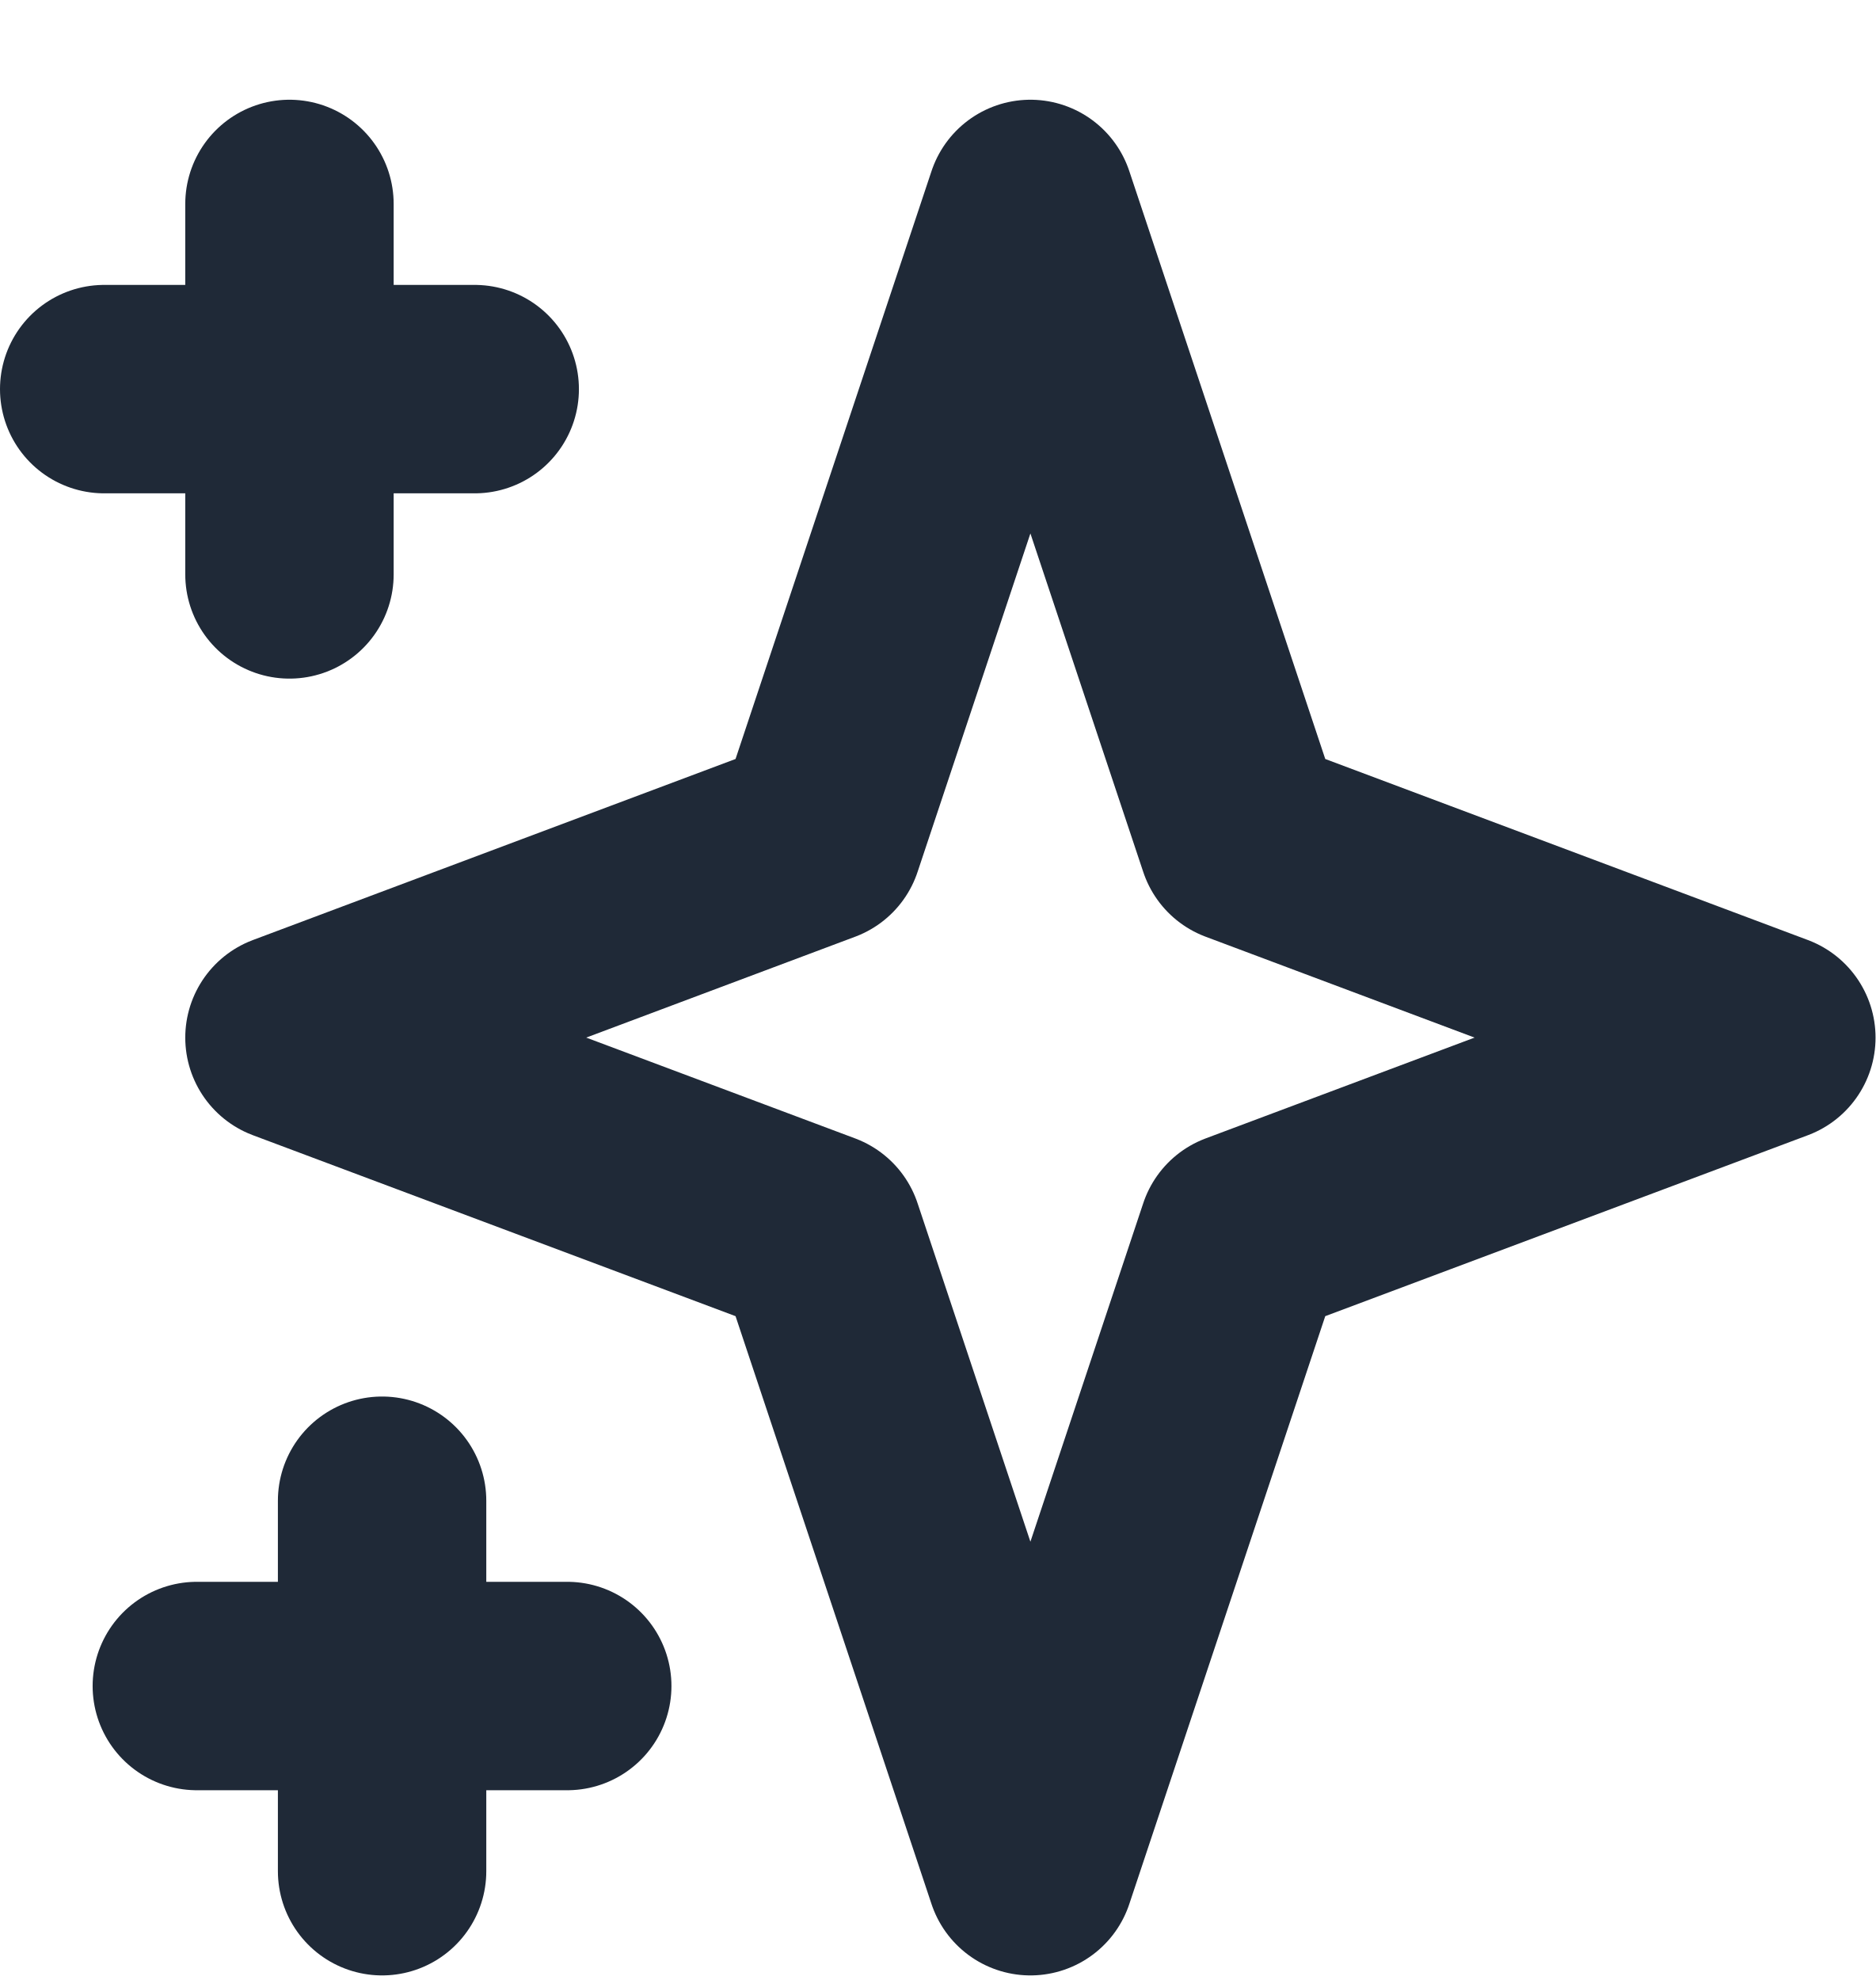
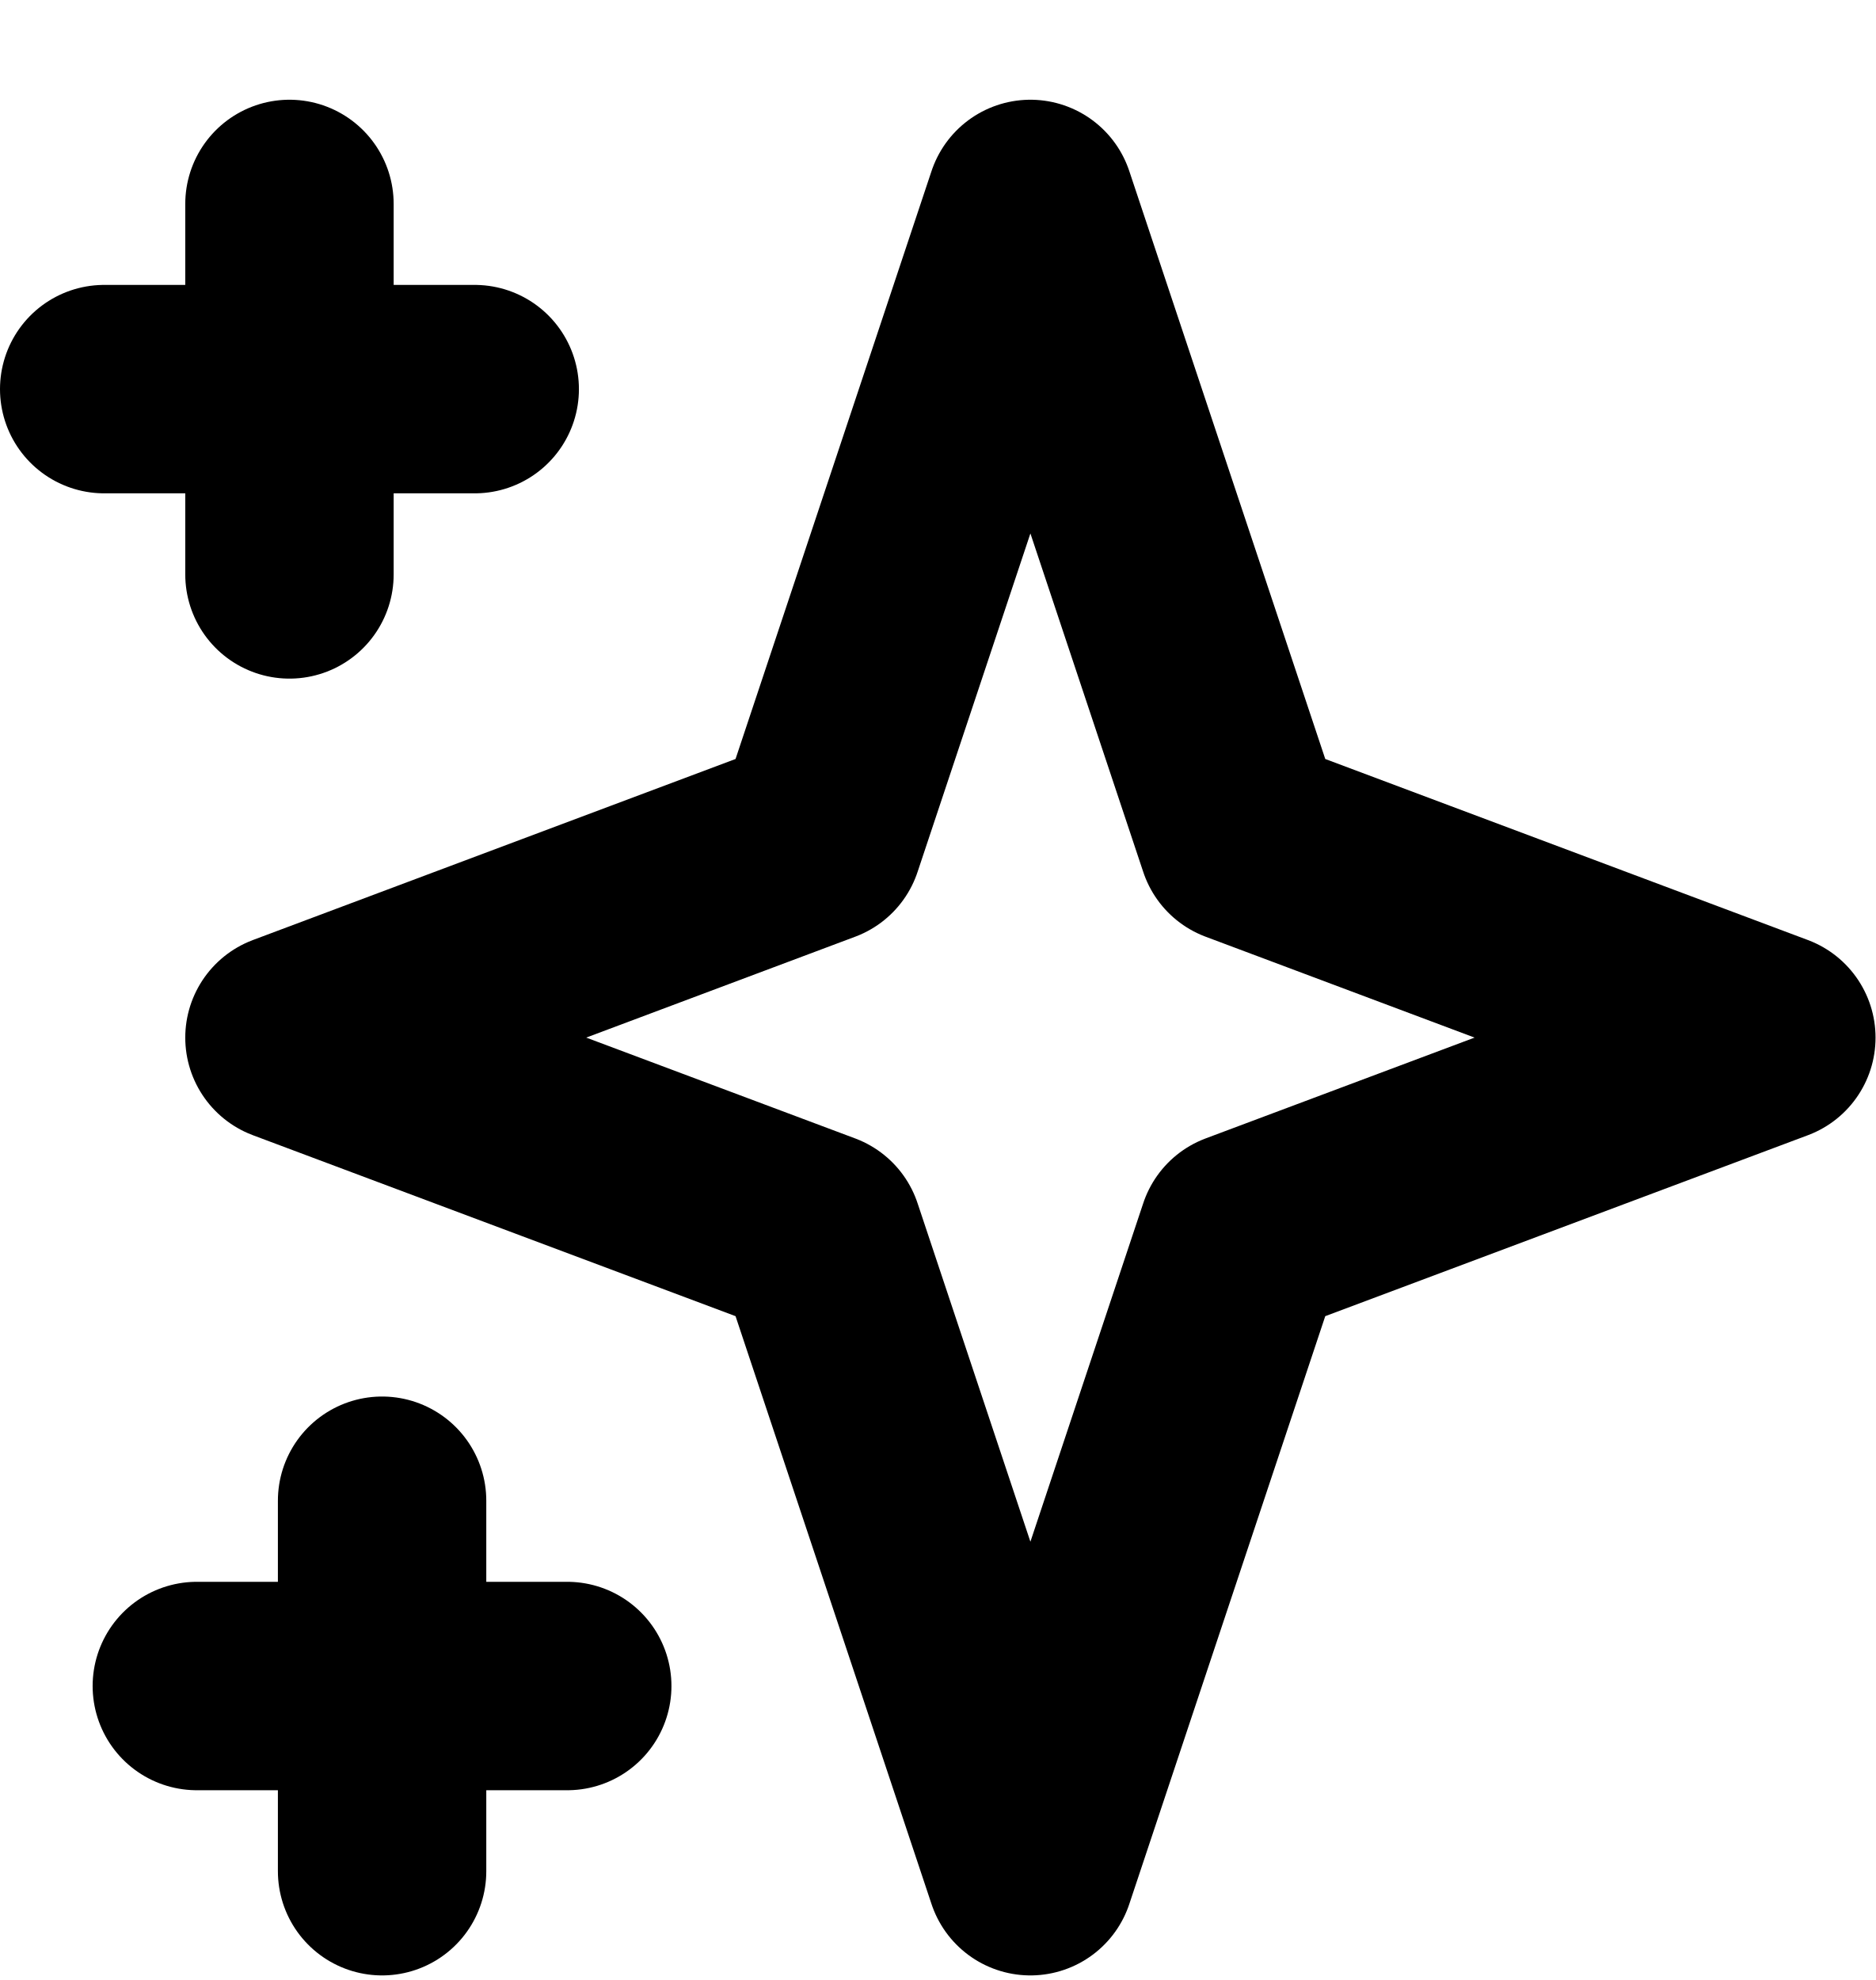
<svg xmlns="http://www.w3.org/2000/svg" width="18" height="19" viewBox="0 0 18 19" fill="none">
-   <path d="M2.778 1.957V5.512M1 3.734H4.556M3.667 14.401V17.956M1.889 16.179H5.444M9.889 1.957L11.921 8.052L17 9.957L11.921 11.861L9.889 17.956L7.857 11.861L2.778 9.957L7.857 8.052L9.889 1.957Z" stroke="#1F2937" stroke-width="2" stroke-linecap="round" stroke-linejoin="round" />
+   <path d="M2.778 1.957V5.512M1 3.734H4.556M3.667 14.401V17.956M1.889 16.179H5.444M9.889 1.957L11.921 8.052L17 9.957L11.921 11.861L9.889 17.956L7.857 11.861L2.778 9.957L7.857 8.052L9.889 1.957Z" stroke="currentColor" stroke-width="2" stroke-linecap="round" stroke-linejoin="round" />
</svg>
